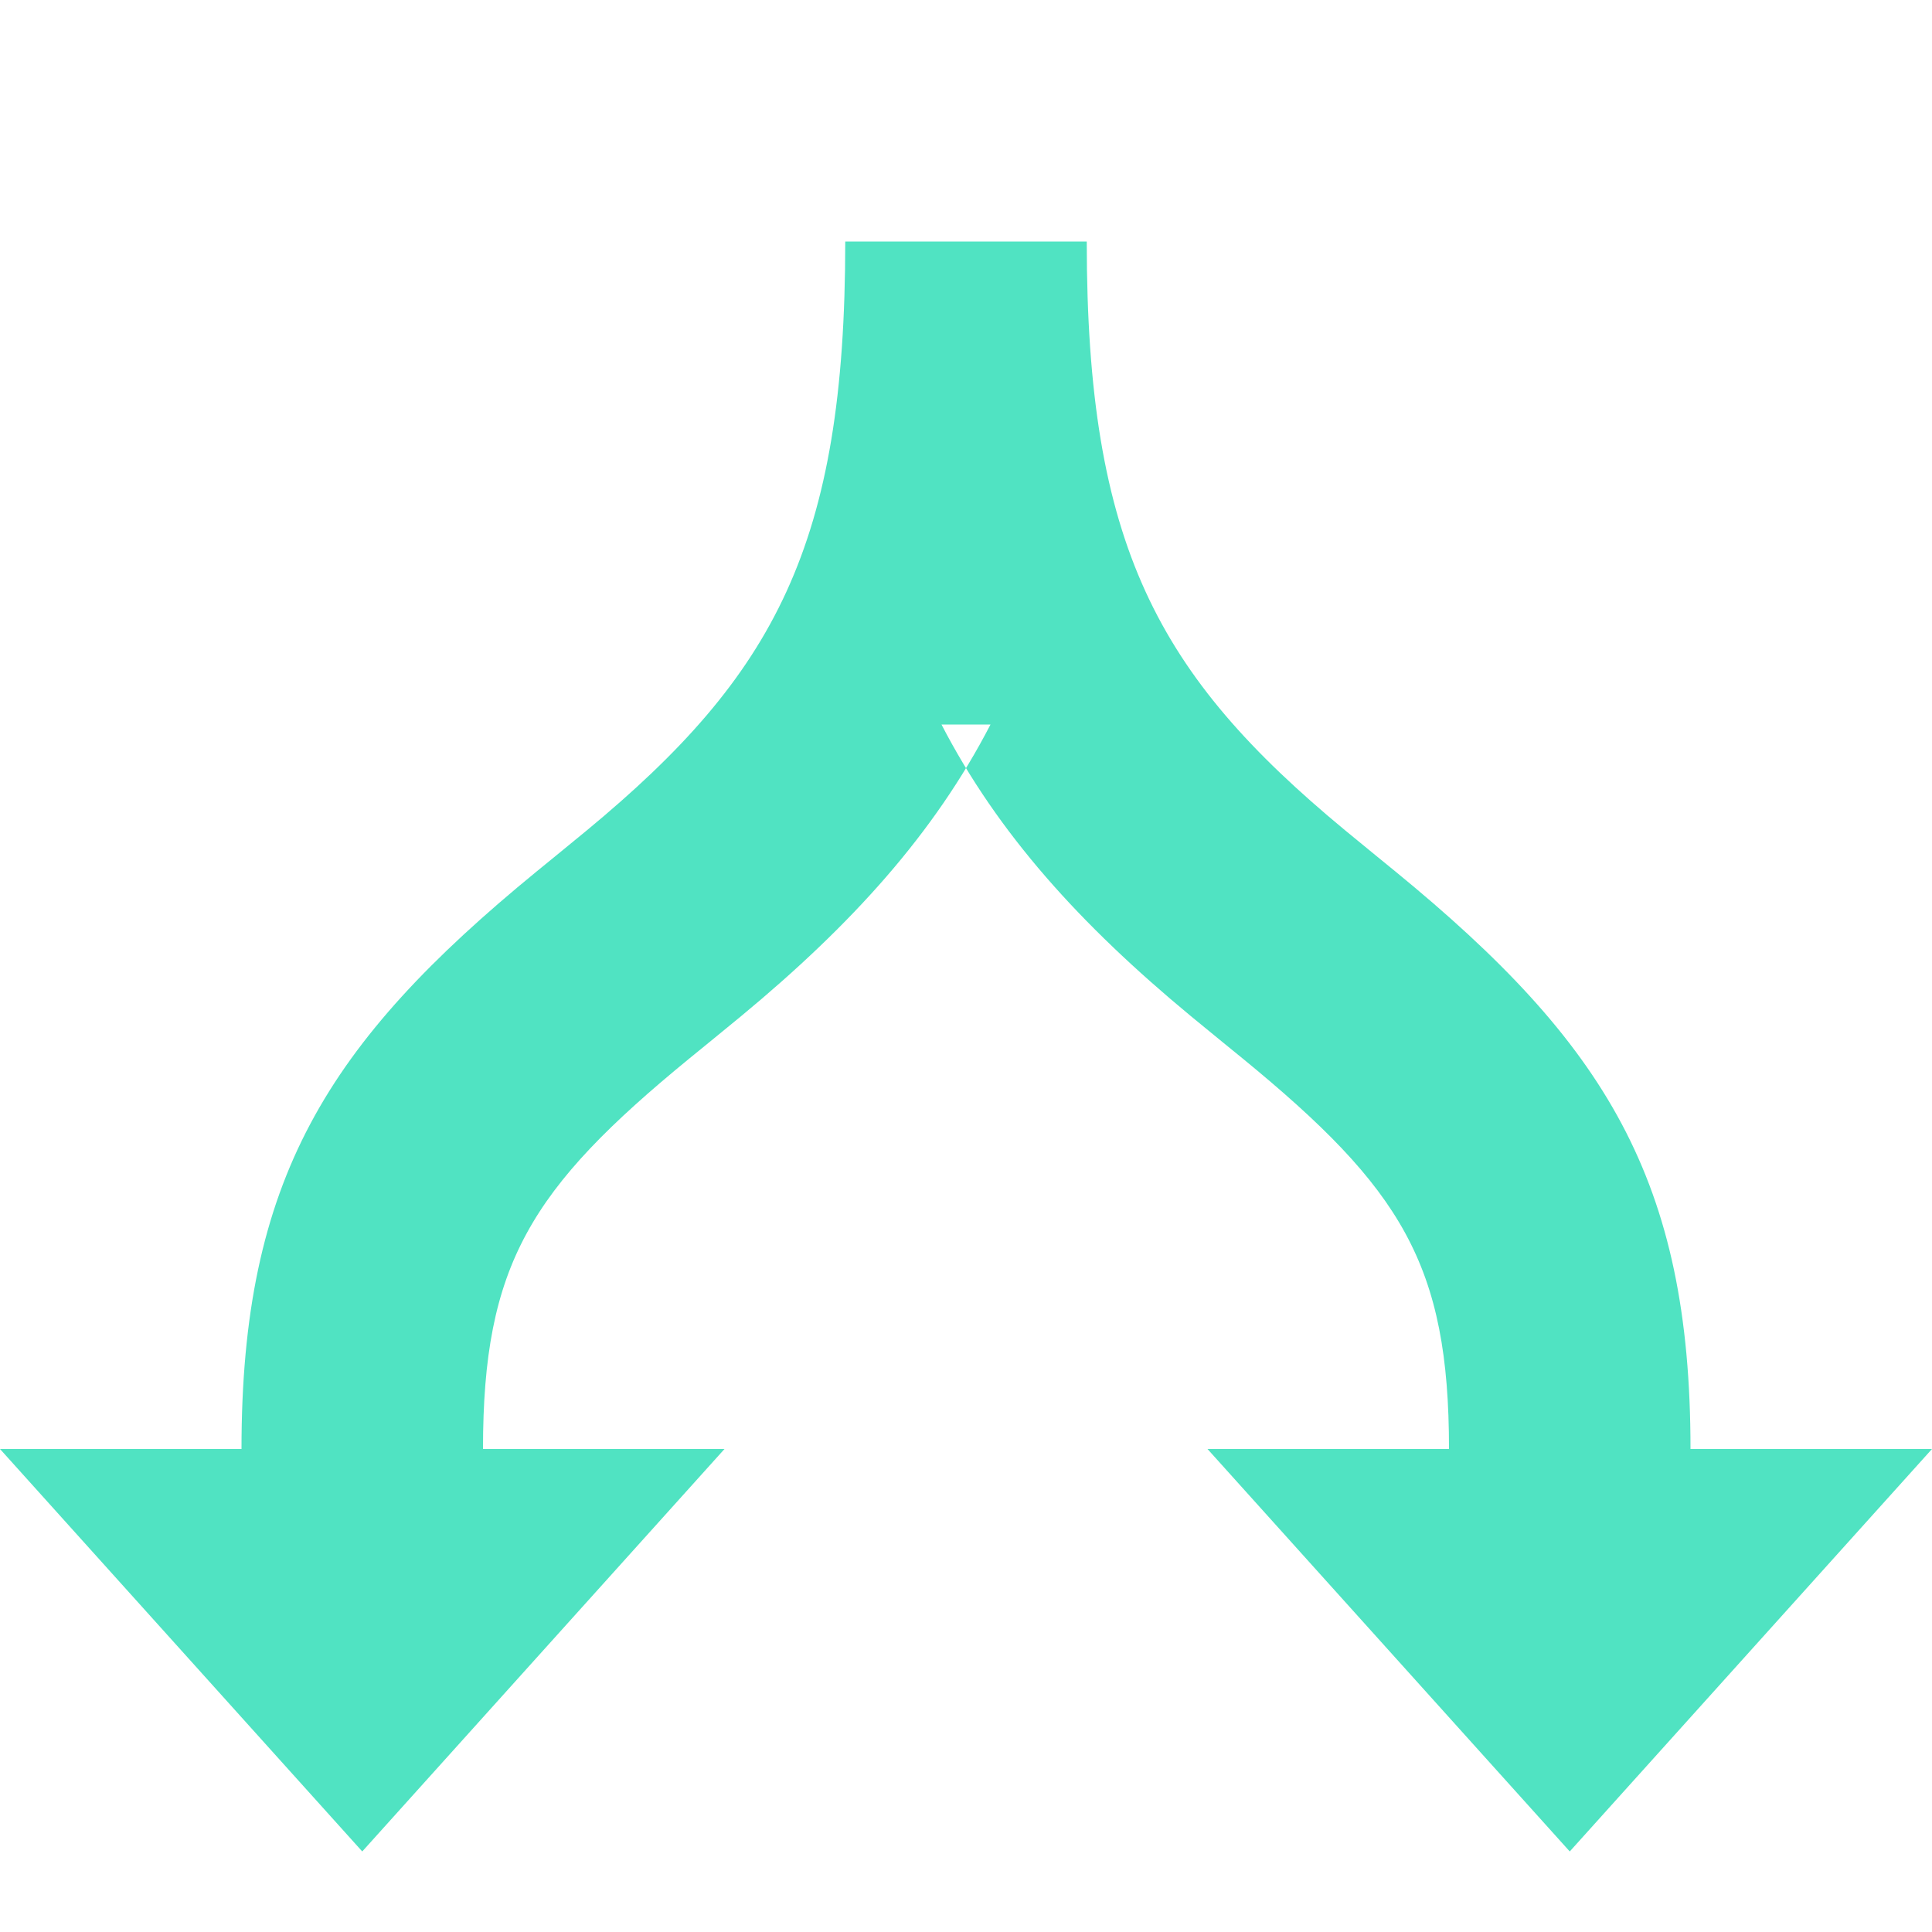
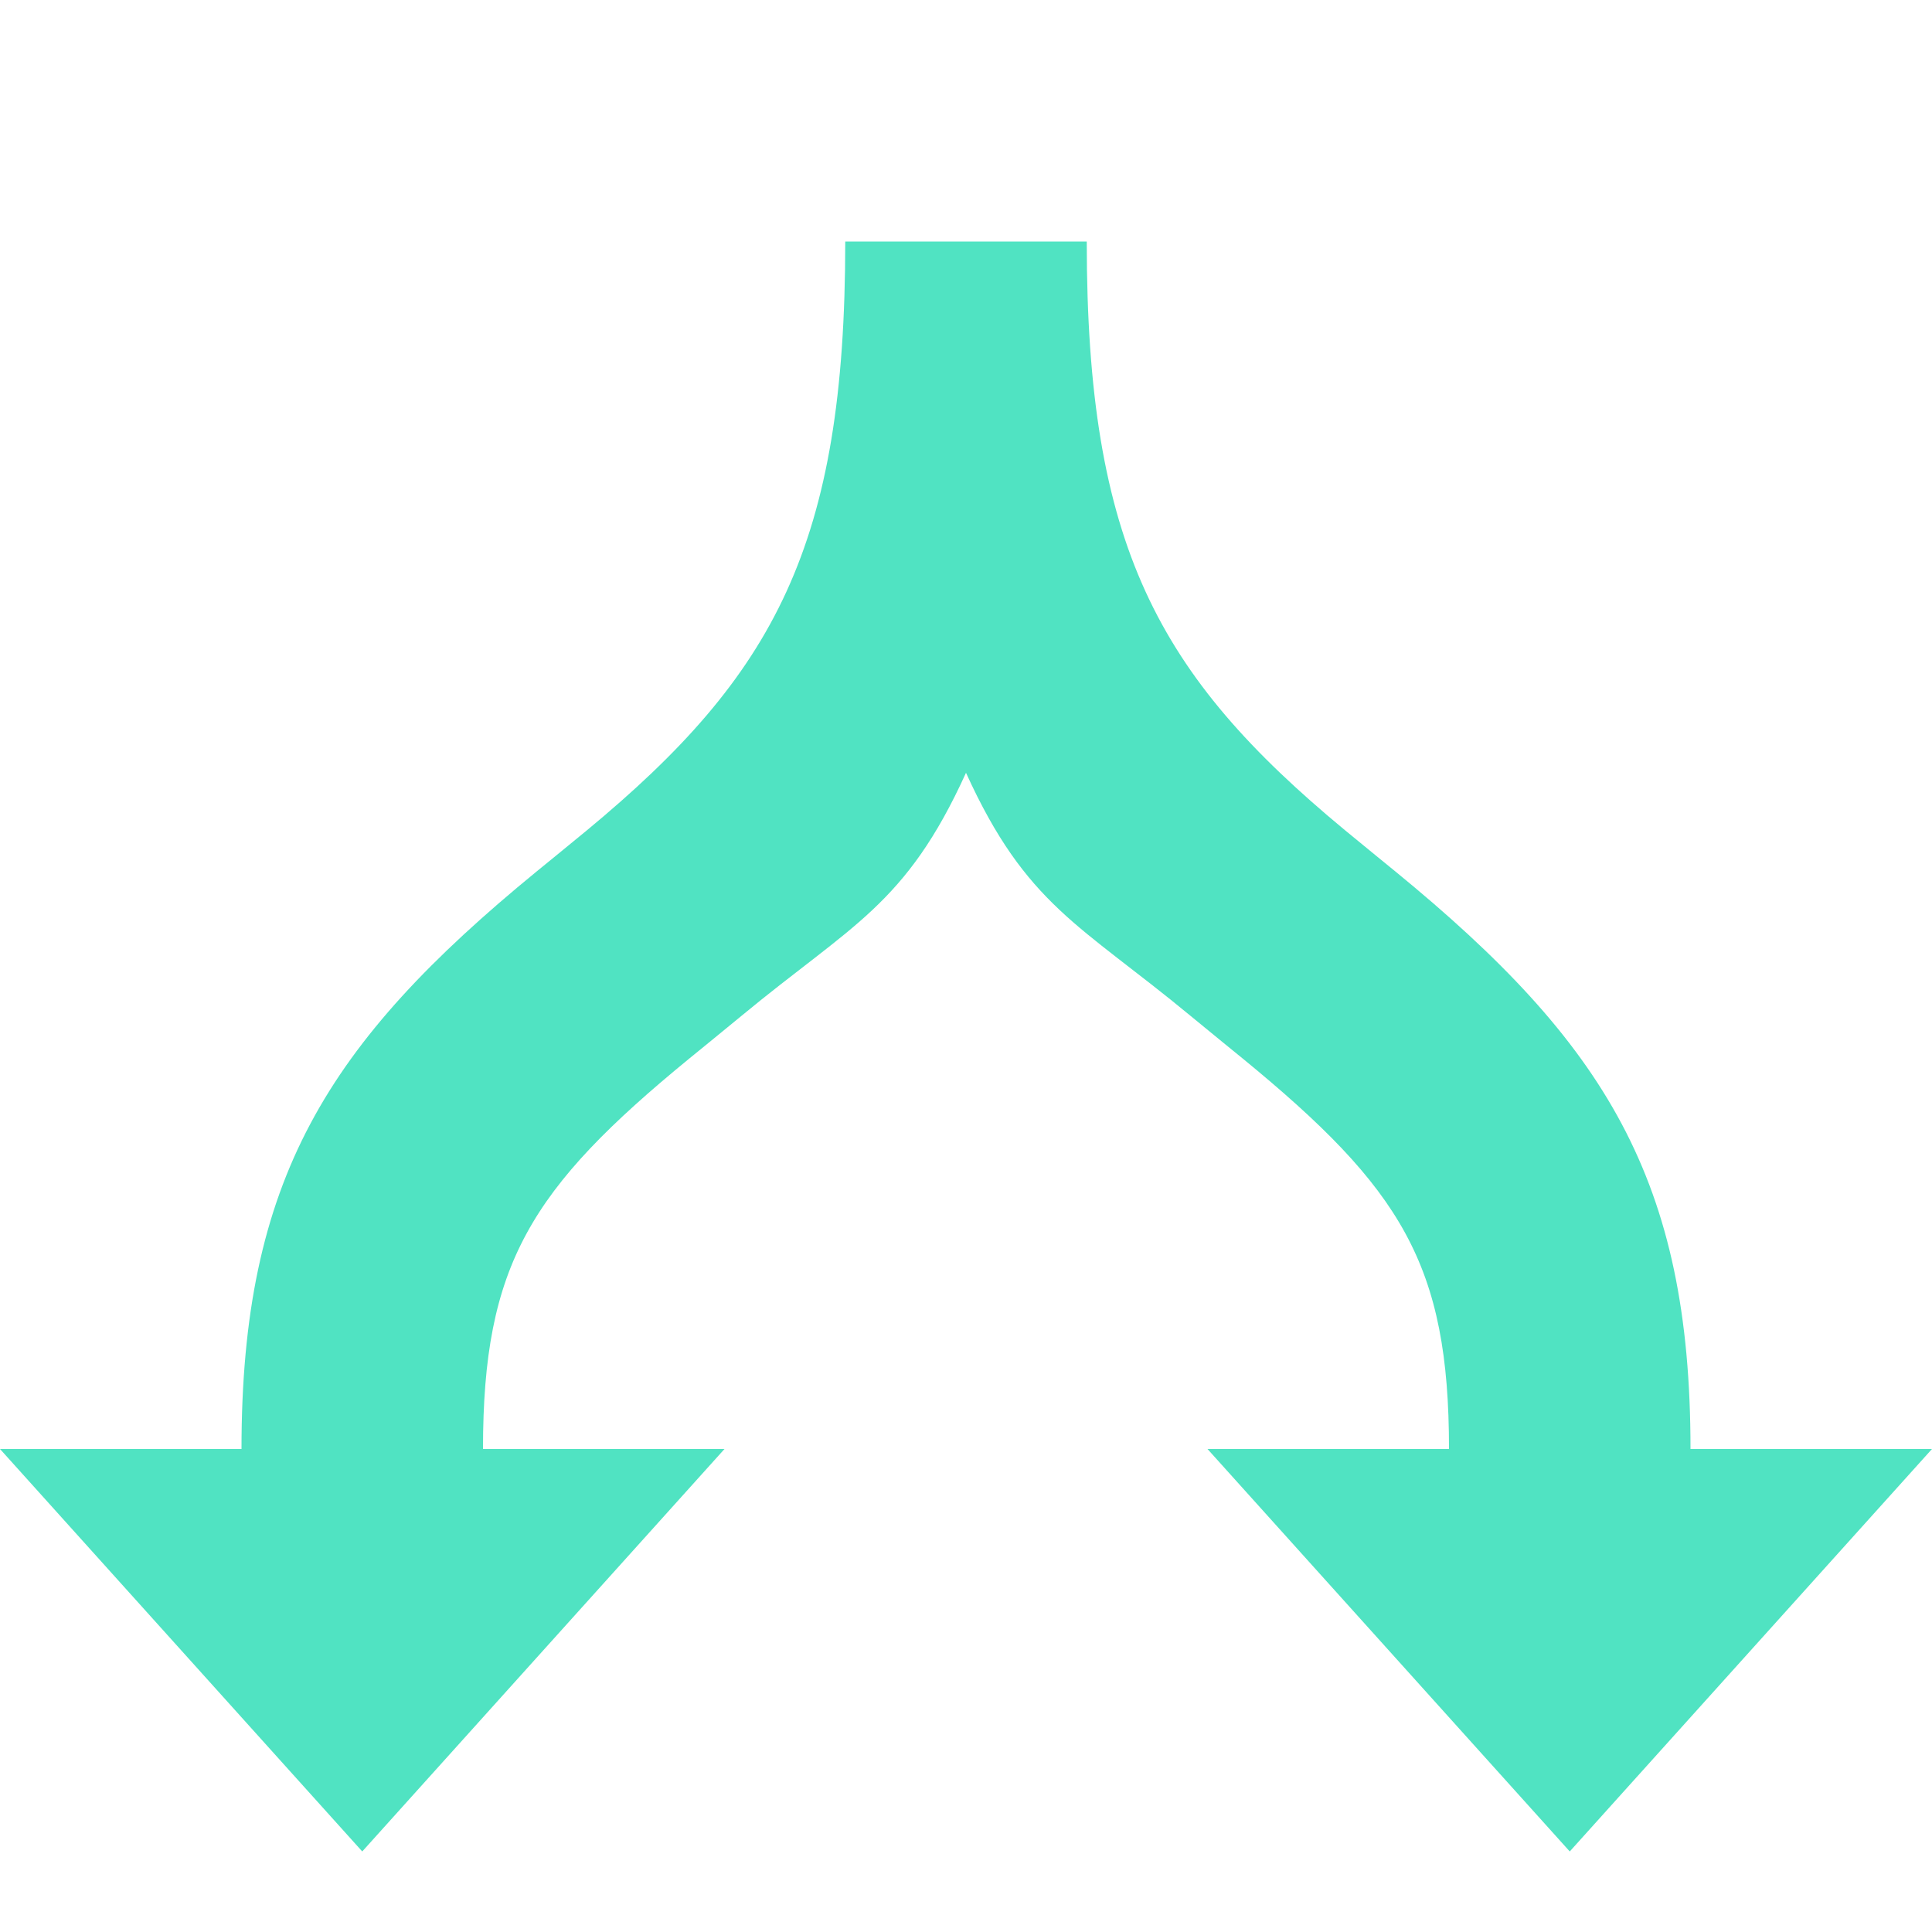
<svg xmlns="http://www.w3.org/2000/svg" width="16px" height="16px" viewBox="0 0 16 16" version="1.1">
  <defs />
  <g id="Page-1" stroke="none" stroke-width="1" fill="none" fill-rule="evenodd">
    <g id="split" fill="#50E3C2">
-       <path d="M2,12 C2,9.773 2.706,8.64 4.443,7.218 C4.41,7.245 4.768,6.953 4.862,6.875 C6.416,5.589 7,4.514 7,2 L7,2 L9,2 C9,4.514 9.584,5.589 11.138,6.875 C11.232,6.953 11.59,7.245 11.557,7.218 C13.294,8.64 14,9.773 14,12 L14,12 L10,12 L13,15.333 L16,12 L14,12 L12,12 C12,10.474 11.607,9.844 10.29,8.765 C10.328,8.796 9.963,8.499 9.862,8.415 C8.945,7.656 8.264,6.903 7.797,6 L8.203,6 C7.736,6.903 7.055,7.656 6.138,8.415 C6.037,8.499 5.672,8.796 5.71,8.765 C4.393,9.844 4,10.474 4,12 L2,12 L6,12 L3,15.333 L0,12 L2,12 L2,12 L2,12 Z" />
+       <path d="M4.443,7.218 C4.41,7.245 4.768,6.953 4.862,6.875 C6.416,5.589 7,4.514 7,2 L9,2 C9,4.514 9.584,5.589 11.138,6.875 C11.232,6.953 11.59,7.245 11.557,7.218 C13.294,8.64 14,9.773 14,12 L10,12 L13,15.333 L16,12 L14,12 L12,12 C12,10.474 11.607,9.844 10.29,8.765 C10.328,8.796 9.963,8.499 9.862,8.415 C8.945,7.656 8.5,7.5 8,6.4 C7.5,7.5 7.055,7.656 6.138,8.415 C6.037,8.499 5.672,8.796 5.71,8.765 C4.393,9.844 4,10.474 4,12 L2,12 L6,12 L3,15.333 L0,12 L2,12 C2,9.773 2.706,8.64 4.443,7.218 Z" />
    </g>
  </g>
</svg>
